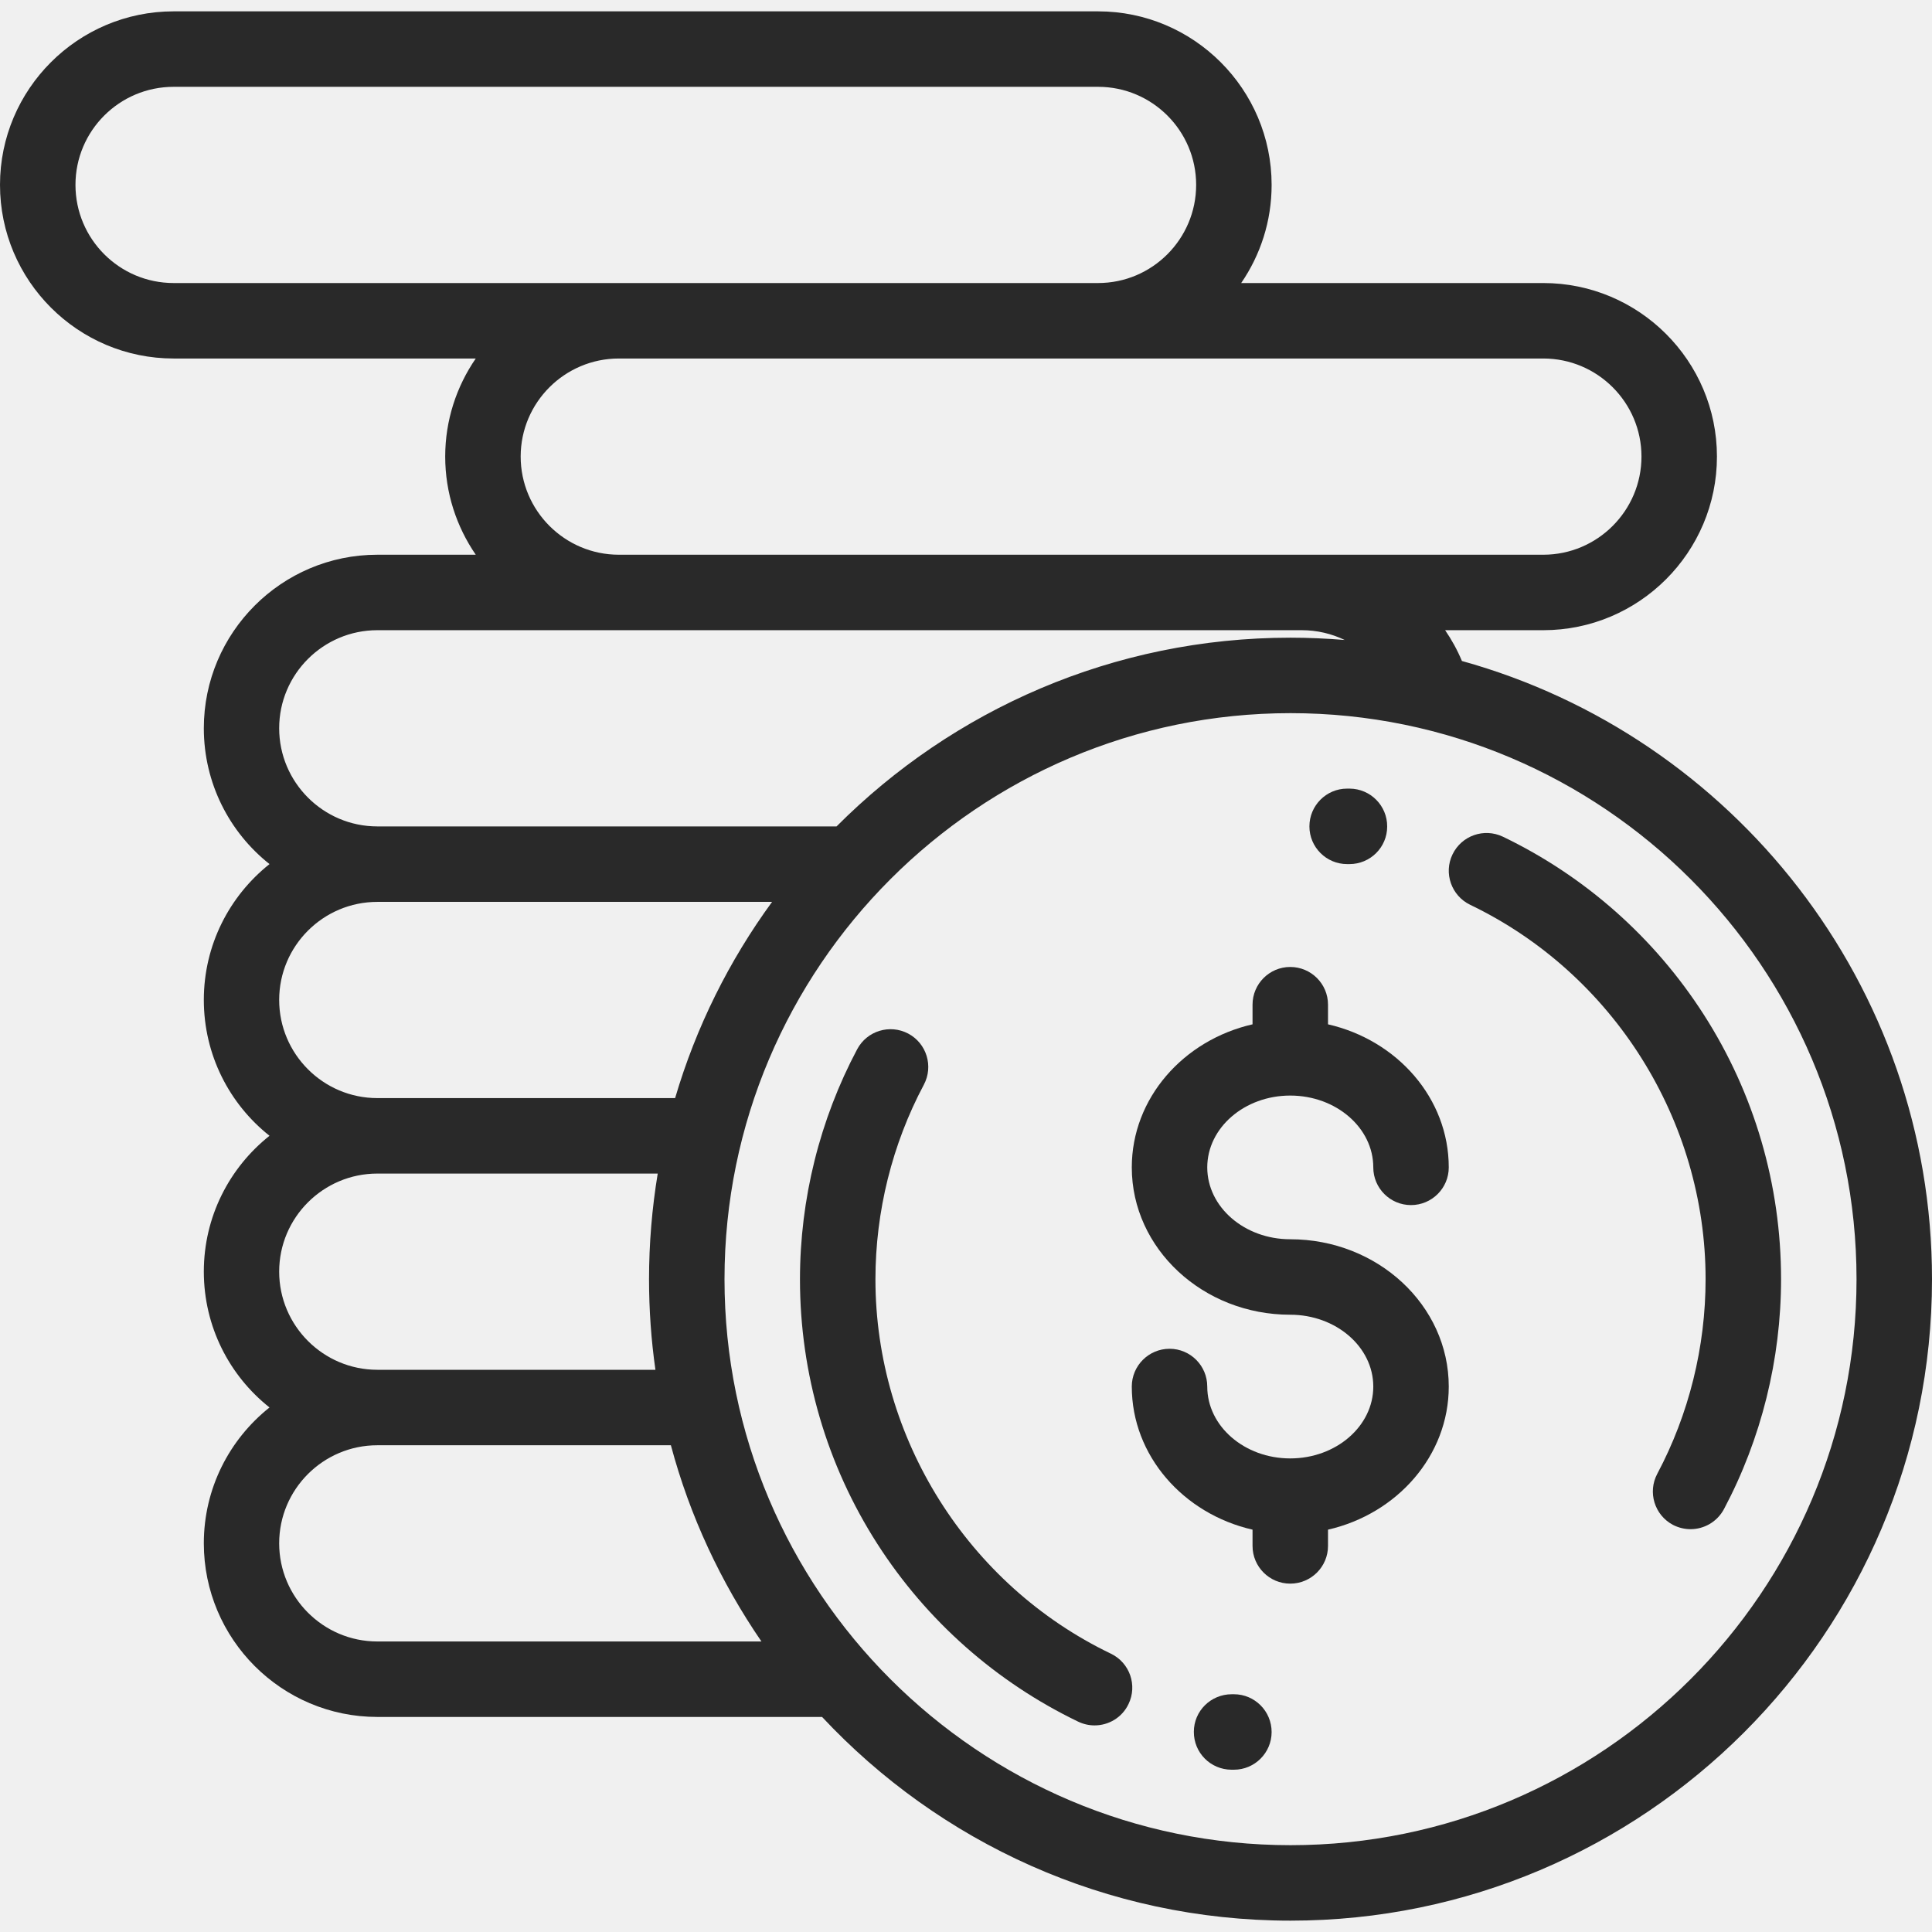
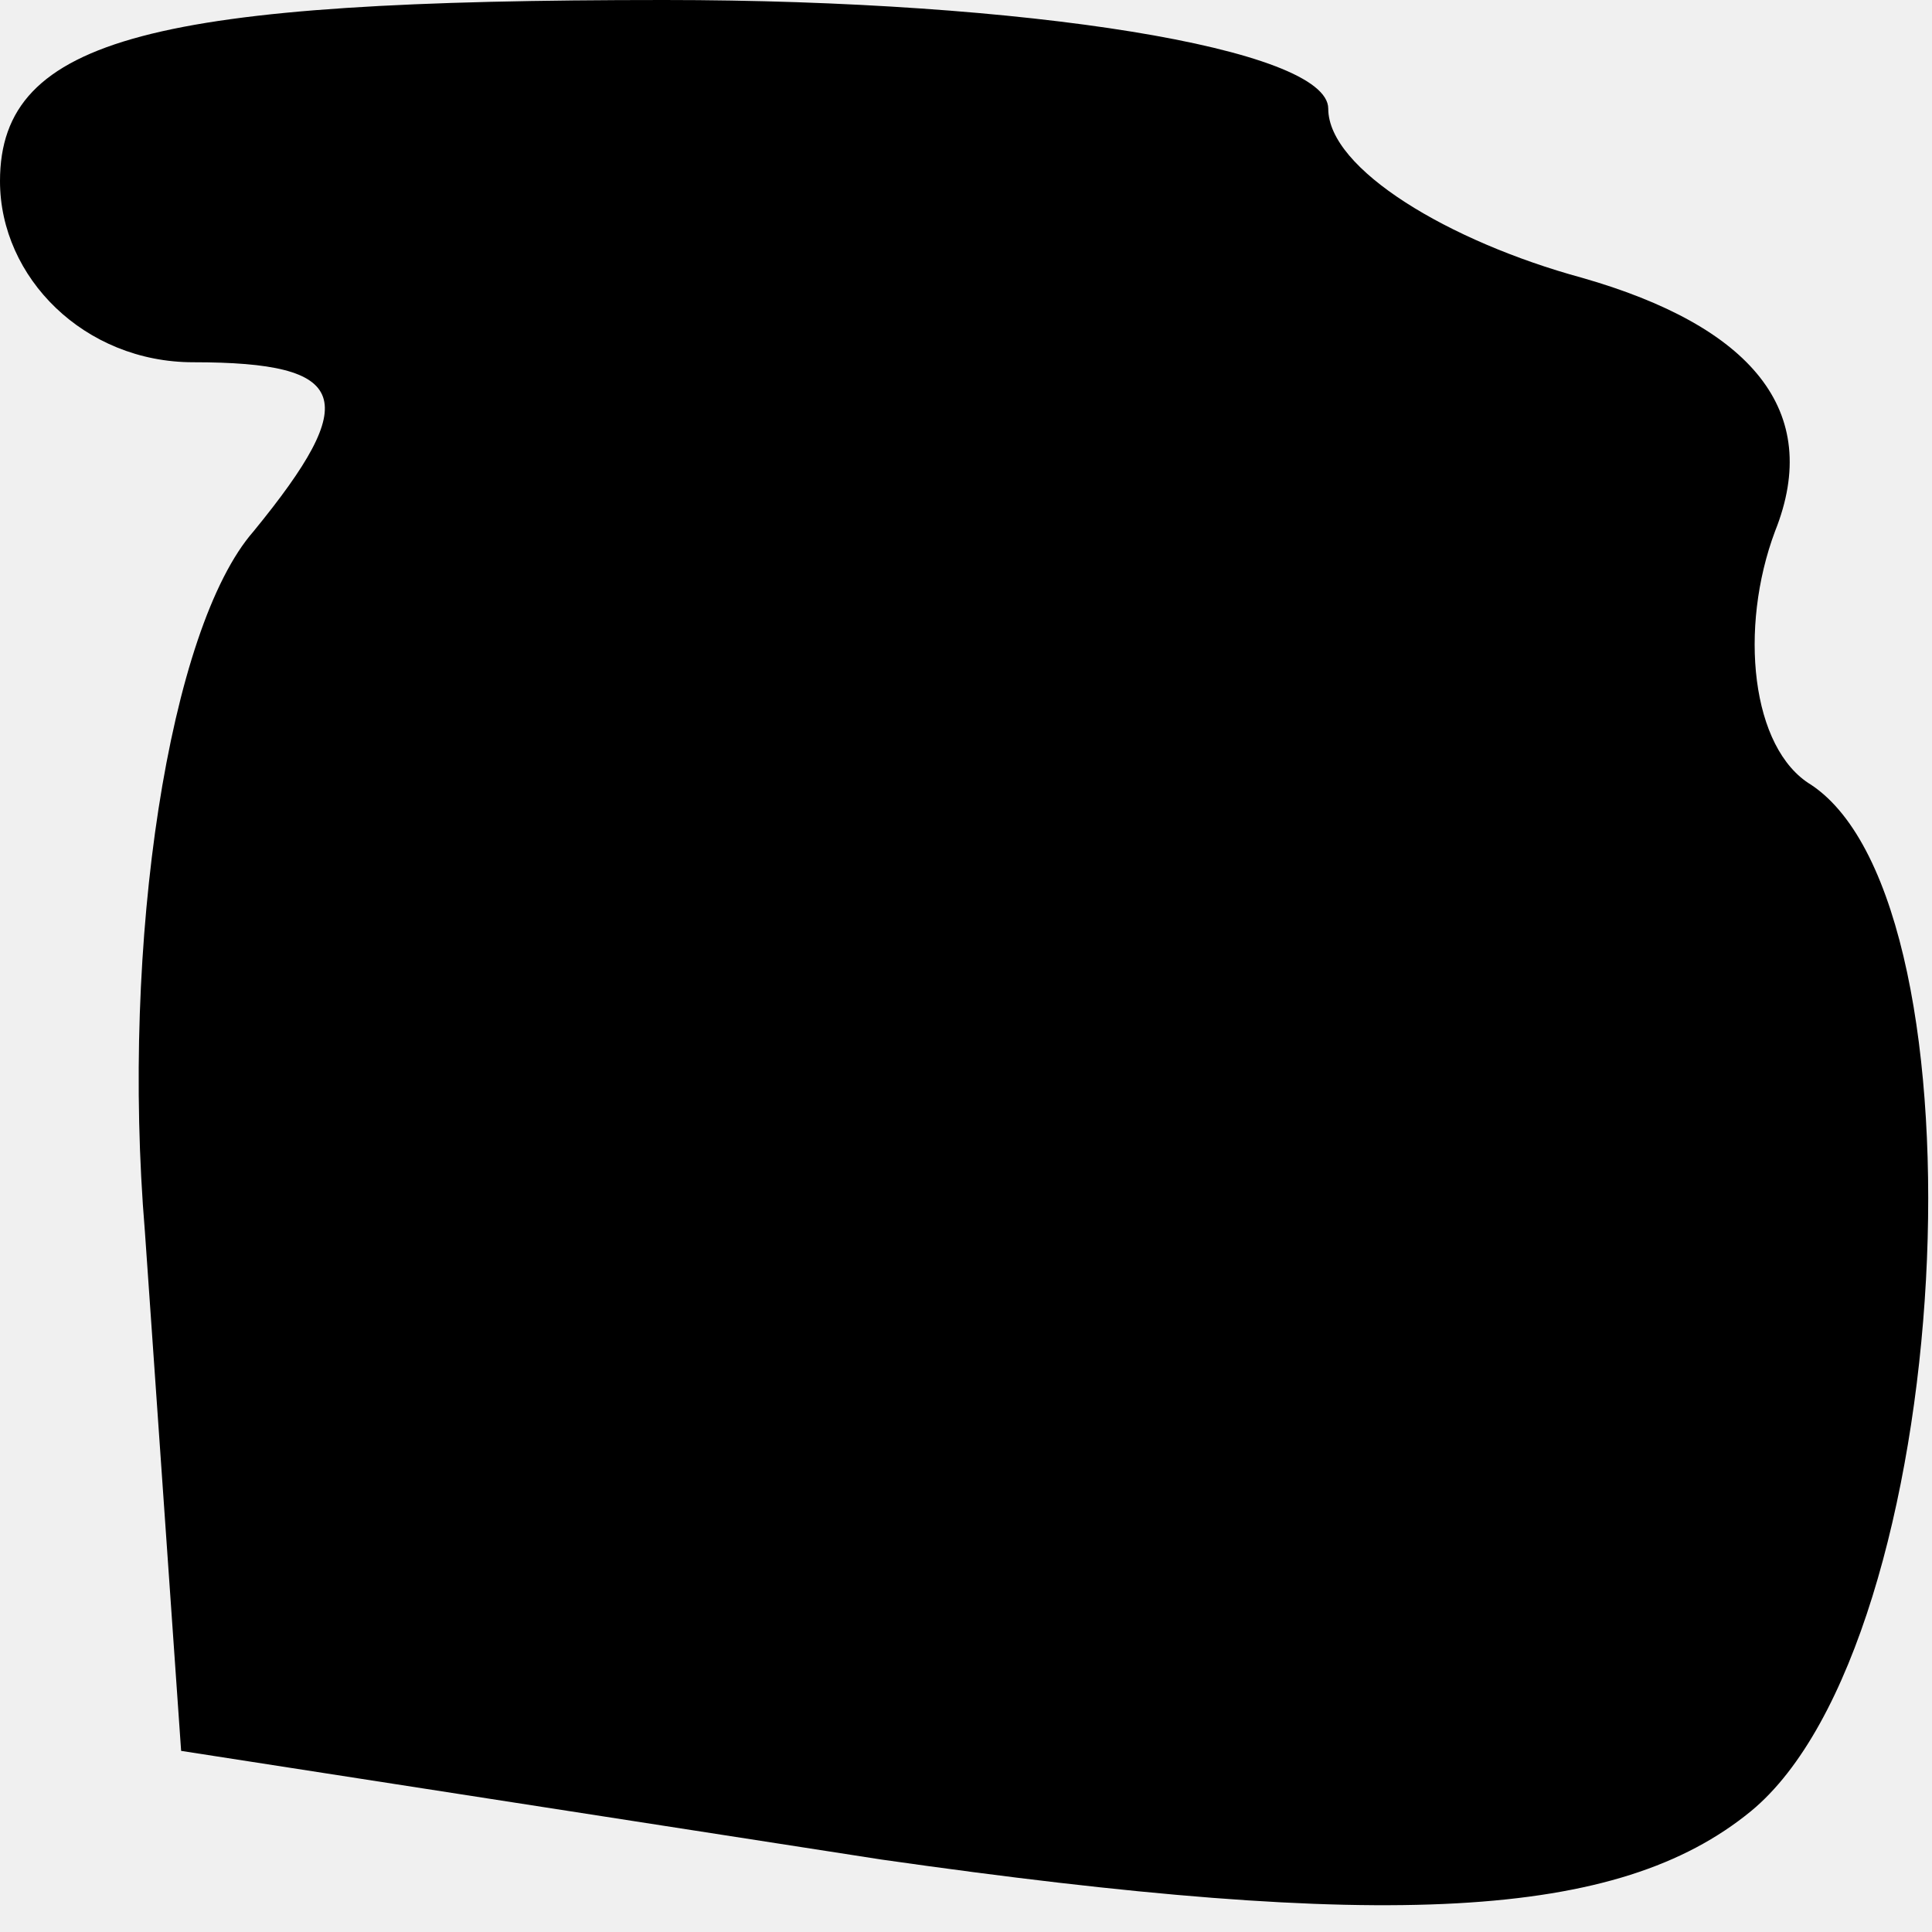
- <svg xmlns="http://www.w3.org/2000/svg" width="16" height="16" viewBox="0 0 16 16" fill="none">
-   <g clip-path="url(#clip0_1429_2406)">
-     <path d="M10.685 10.263C10.306 10.263 9.998 9.996 9.998 9.668C9.998 9.34 10.306 9.073 10.685 9.073C11.065 9.073 11.373 9.34 11.373 9.668C11.373 9.84 11.513 9.98 11.685 9.98C11.858 9.98 11.998 9.84 11.998 9.668C11.998 9.095 11.571 8.614 10.998 8.483V8.32C10.998 8.148 10.858 8.008 10.685 8.008C10.513 8.008 10.373 8.148 10.373 8.32V8.483C9.8 8.614 9.373 9.095 9.373 9.668C9.373 10.34 9.962 10.888 10.685 10.888C11.065 10.888 11.373 11.155 11.373 11.483C11.373 11.811 11.065 12.078 10.685 12.078C10.306 12.078 9.998 11.811 9.998 11.483C9.998 11.31 9.858 11.17 9.686 11.17C9.513 11.17 9.373 11.31 9.373 11.483C9.373 12.055 9.8 12.537 10.373 12.668V12.803C10.373 12.975 10.513 13.115 10.685 13.115C10.858 13.115 10.998 12.975 10.998 12.803V12.668C11.571 12.537 11.998 12.055 11.998 11.483C11.998 10.81 11.409 10.263 10.685 10.263Z" fill="#292929" />
-     <path d="M14.109 8.401C13.701 7.765 13.126 7.256 12.446 6.929C12.29 6.855 12.104 6.92 12.029 7.076C11.954 7.231 12.02 7.418 12.175 7.493C13.36 8.062 14.125 9.279 14.125 10.593C14.125 11.155 13.987 11.712 13.725 12.205C13.644 12.357 13.701 12.546 13.854 12.628C13.901 12.652 13.951 12.664 14 12.664C14.112 12.664 14.22 12.604 14.277 12.498C14.586 11.916 14.75 11.257 14.75 10.593C14.75 9.813 14.529 9.055 14.109 8.401Z" fill="#292929" />
-     <path d="M11.177 6.531L11.156 6.531C10.984 6.531 10.844 6.671 10.844 6.844C10.844 7.016 10.984 7.156 11.156 7.156L11.174 7.156C11.175 7.156 11.175 7.156 11.176 7.156C11.348 7.156 11.488 7.017 11.488 6.845C11.489 6.673 11.35 6.532 11.177 6.531Z" fill="#292929" />
-     <path d="M9.2 13.695C8.015 13.126 7.25 11.909 7.25 10.595C7.25 10.033 7.389 9.475 7.651 8.983C7.732 8.83 7.674 8.641 7.522 8.56C7.369 8.479 7.18 8.537 7.099 8.689C6.789 9.272 6.625 9.931 6.625 10.595C6.625 11.375 6.847 12.133 7.266 12.786C7.674 13.422 8.25 13.931 8.929 14.258C8.973 14.279 9.019 14.289 9.065 14.289C9.181 14.289 9.293 14.224 9.346 14.112C9.421 13.957 9.356 13.77 9.2 13.695Z" fill="#292929" />
-     <path d="M10.219 14.031L10.201 14.031C10.027 14.031 9.887 14.17 9.887 14.342C9.886 14.515 10.025 14.655 10.198 14.656L10.219 14.656C10.391 14.656 10.531 14.516 10.531 14.344C10.531 14.171 10.391 14.031 10.219 14.031Z" fill="#292929" />
-     <path d="M12.107 5.474C12.069 5.383 12.022 5.298 11.968 5.219H12.781C13.574 5.219 14.219 4.574 14.219 3.781C14.219 2.989 13.574 2.344 12.781 2.344H10.279C10.438 2.112 10.531 1.833 10.531 1.531C10.531 0.739 9.886 0.094 9.094 0.094H1.438C0.645 0.094 0 0.739 0 1.531C0 2.324 0.645 2.969 1.438 2.969H3.94C3.781 3.2 3.687 3.48 3.687 3.781C3.687 4.083 3.781 4.362 3.94 4.594H3.125C2.332 4.594 1.688 5.239 1.688 6.031C1.688 6.486 1.9 6.893 2.232 7.156C1.9 7.42 1.688 7.826 1.688 8.281C1.688 8.736 1.9 9.143 2.232 9.406C1.9 9.67 1.688 10.076 1.688 10.531C1.688 10.986 1.9 11.393 2.232 11.656C1.9 11.92 1.688 12.326 1.688 12.781C1.688 13.574 2.332 14.219 3.125 14.219H6.808C7.778 15.256 9.158 15.906 10.688 15.906C13.617 15.906 16 13.523 16 10.594C16 8.156 14.349 6.096 12.107 5.474ZM12.781 2.969C13.229 2.969 13.594 3.333 13.594 3.781C13.594 4.229 13.229 4.594 12.781 4.594H10.781H5.125C4.677 4.594 4.312 4.229 4.312 3.781C4.312 3.333 4.677 2.969 5.125 2.969H12.781ZM1.438 2.344C0.989 2.344 0.625 1.979 0.625 1.531C0.625 1.083 0.989 0.719 1.438 0.719H9.094C9.542 0.719 9.906 1.083 9.906 1.531C9.906 1.979 9.542 2.344 9.094 2.344H1.438ZM3.125 5.219H10.781C10.907 5.219 11.028 5.248 11.136 5.3C10.988 5.288 10.838 5.281 10.688 5.281C9.22 5.281 7.89 5.879 6.928 6.844H3.125C2.677 6.844 2.312 6.479 2.312 6.031C2.312 5.583 2.677 5.219 3.125 5.219ZM3.125 7.469H6.394C6.039 7.955 5.765 8.503 5.591 9.094H3.125C2.677 9.094 2.312 8.729 2.312 8.281C2.312 7.833 2.677 7.469 3.125 7.469ZM3.125 9.719H5.447C5.4 10.004 5.375 10.296 5.375 10.594C5.375 10.848 5.393 11.099 5.428 11.344H3.125C2.677 11.344 2.312 10.979 2.312 10.531C2.312 10.083 2.677 9.719 3.125 9.719ZM3.125 13.594C2.677 13.594 2.312 13.229 2.312 12.781C2.312 12.333 2.677 11.969 3.125 11.969H5.556C5.713 12.557 5.97 13.104 6.306 13.594H3.125ZM10.688 15.281C8.103 15.281 6 13.178 6 10.594C6 8.009 8.103 5.906 10.688 5.906C13.272 5.906 15.375 8.009 15.375 10.594C15.375 13.178 13.272 15.281 10.688 15.281Z" fill="#292929" />
+ <svg xmlns="http://www.w3.org/2000/svg" version="1.0" width="16pt" height="16pt" viewBox="0 0 16 16" preserveAspectRatio="xMidYMid meet">
+   <g transform="translate(0,16) scale(0.1,-0.1)" fill="#000000" stroke="none">
+     <path d="M0 145 c0 -8 7 -15 16 -15 13 0 14 -3 5 -14 -7 -8 -11 -34 -9 -58 l3 -43 58 -9 c42 -6 61 -5 72 4 17 14 20 75 5 85 -5 3 -6 13 -3 21 4 10 -2 17 -16 21 -11 3 -21 9 -21 14 0 5 -25 9 -55 9 -42 0 -55 -3 -55 -15z" />
  </g>
-   <defs>
-     <clipPath id="clip0_1429_2406">
-       <rect width="16" height="16" fill="white" />
-     </clipPath>
-   </defs>
</svg>
